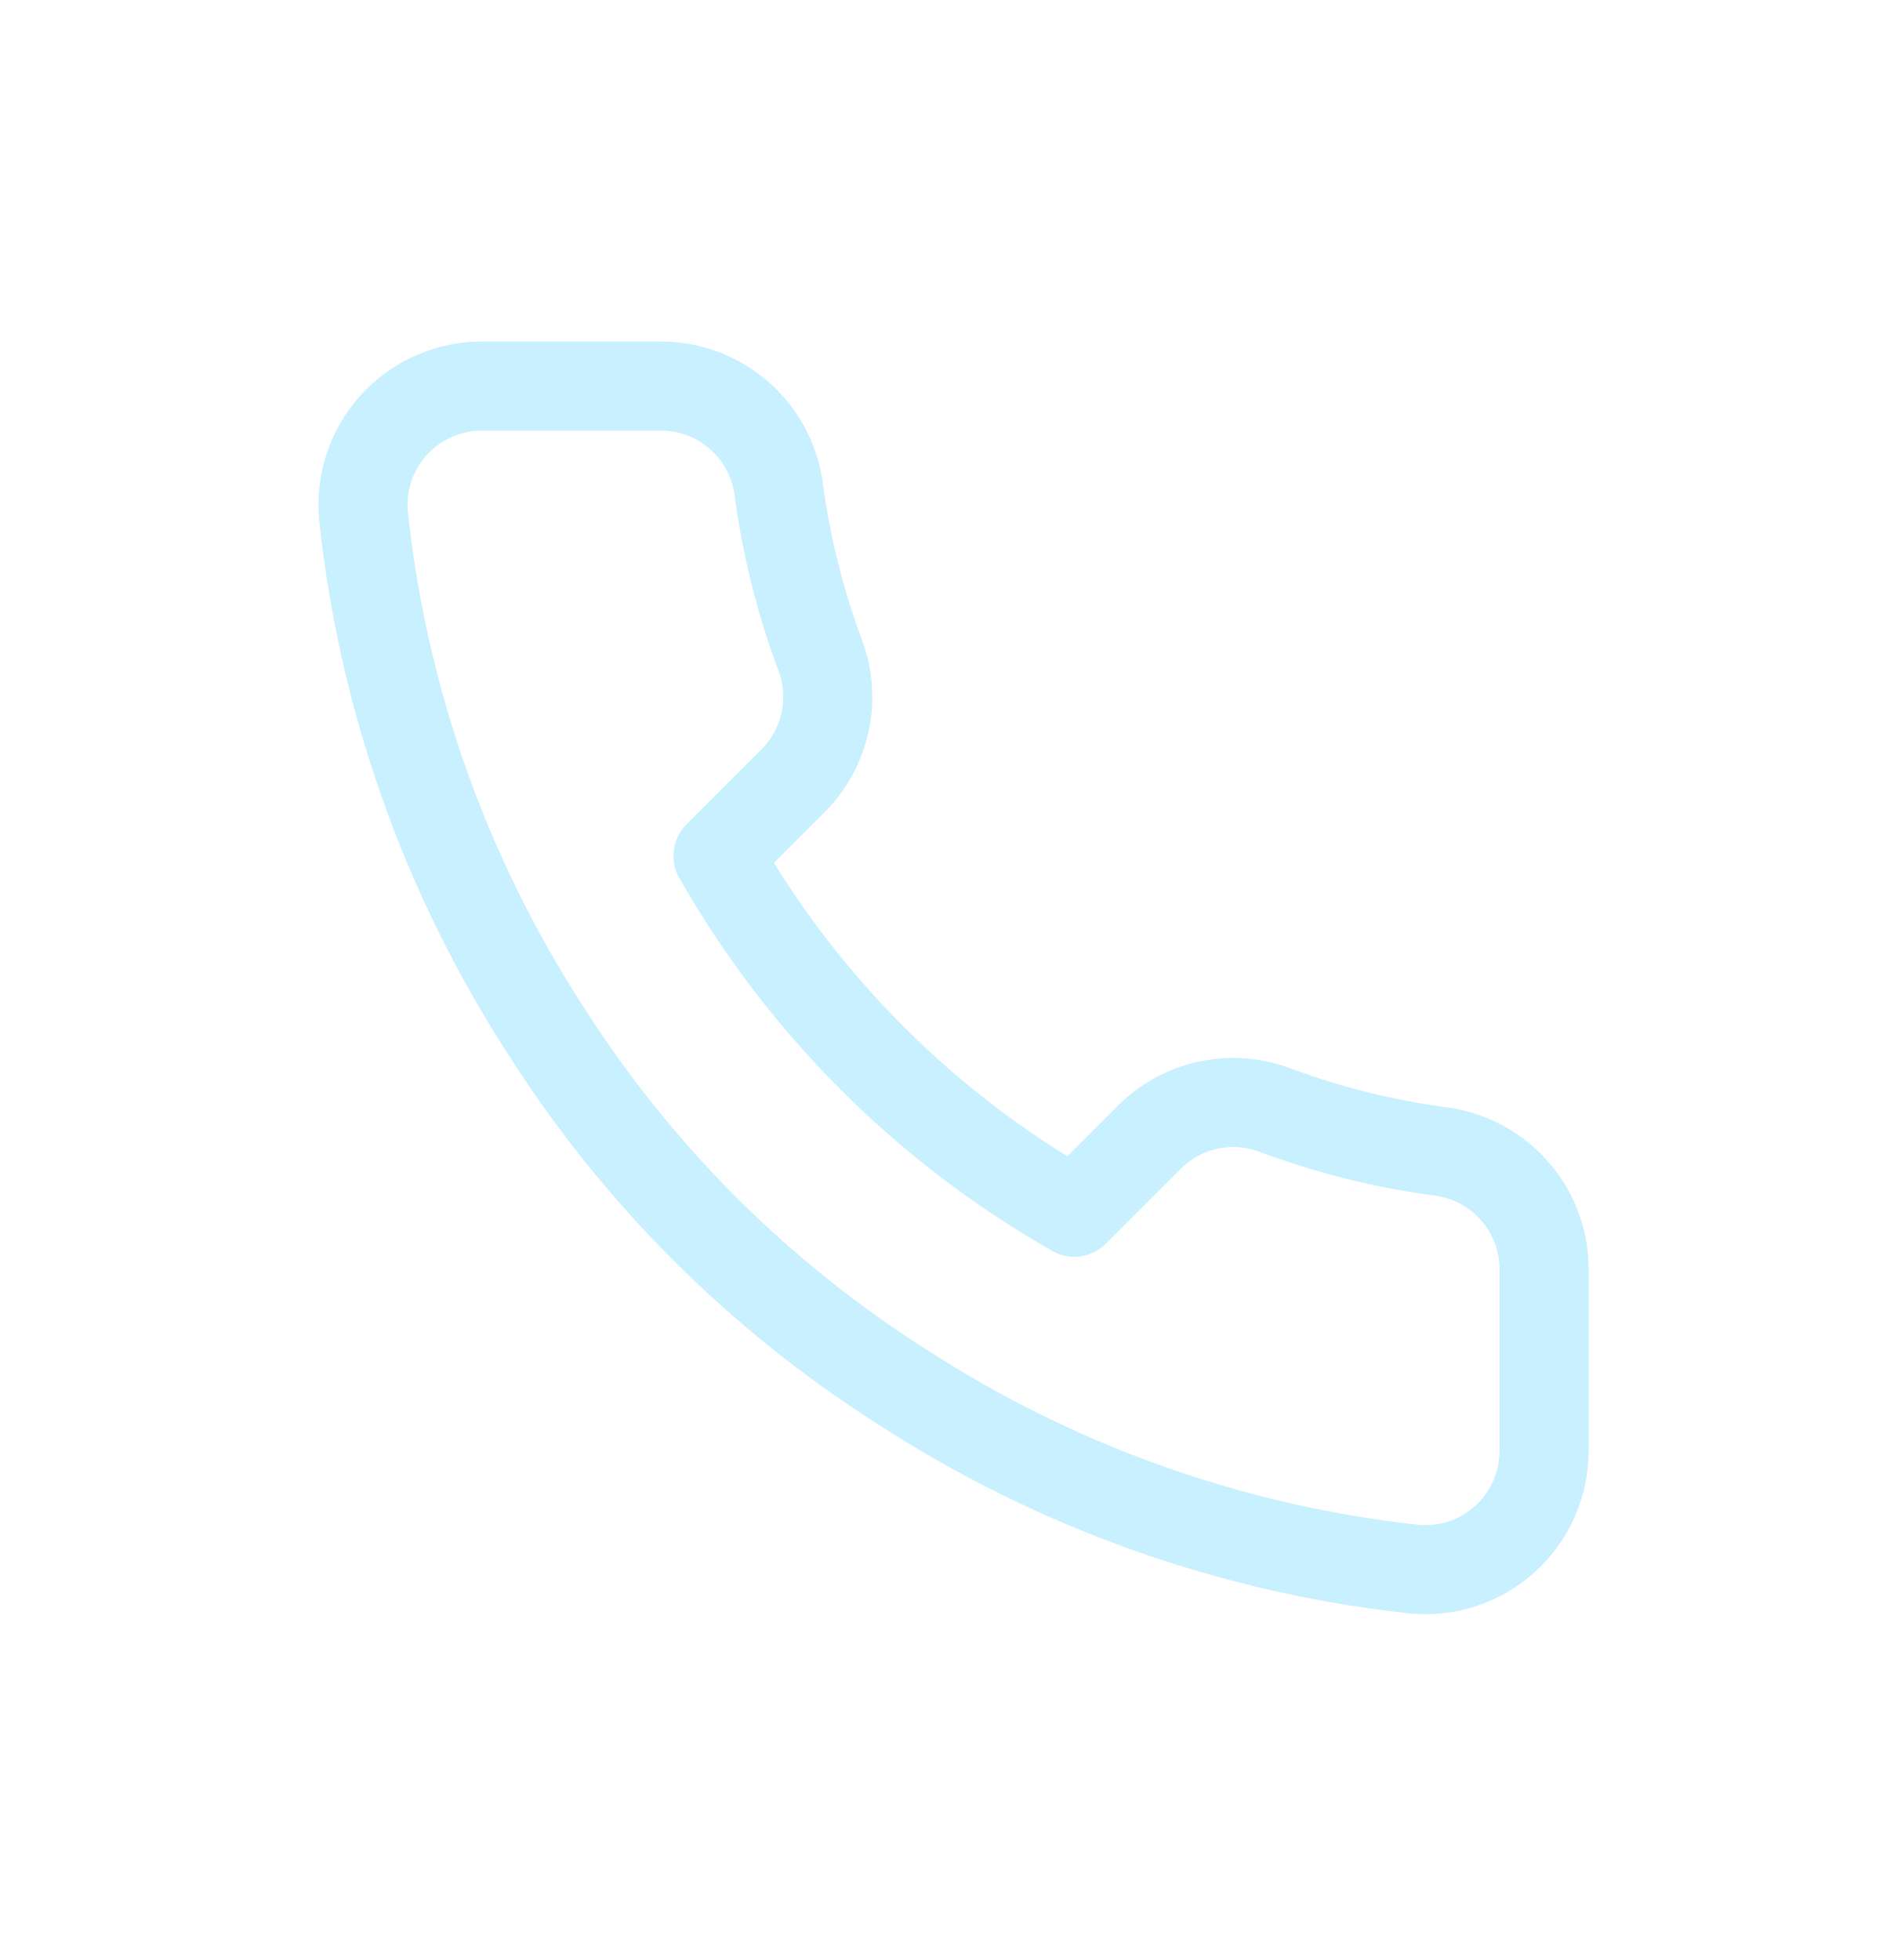
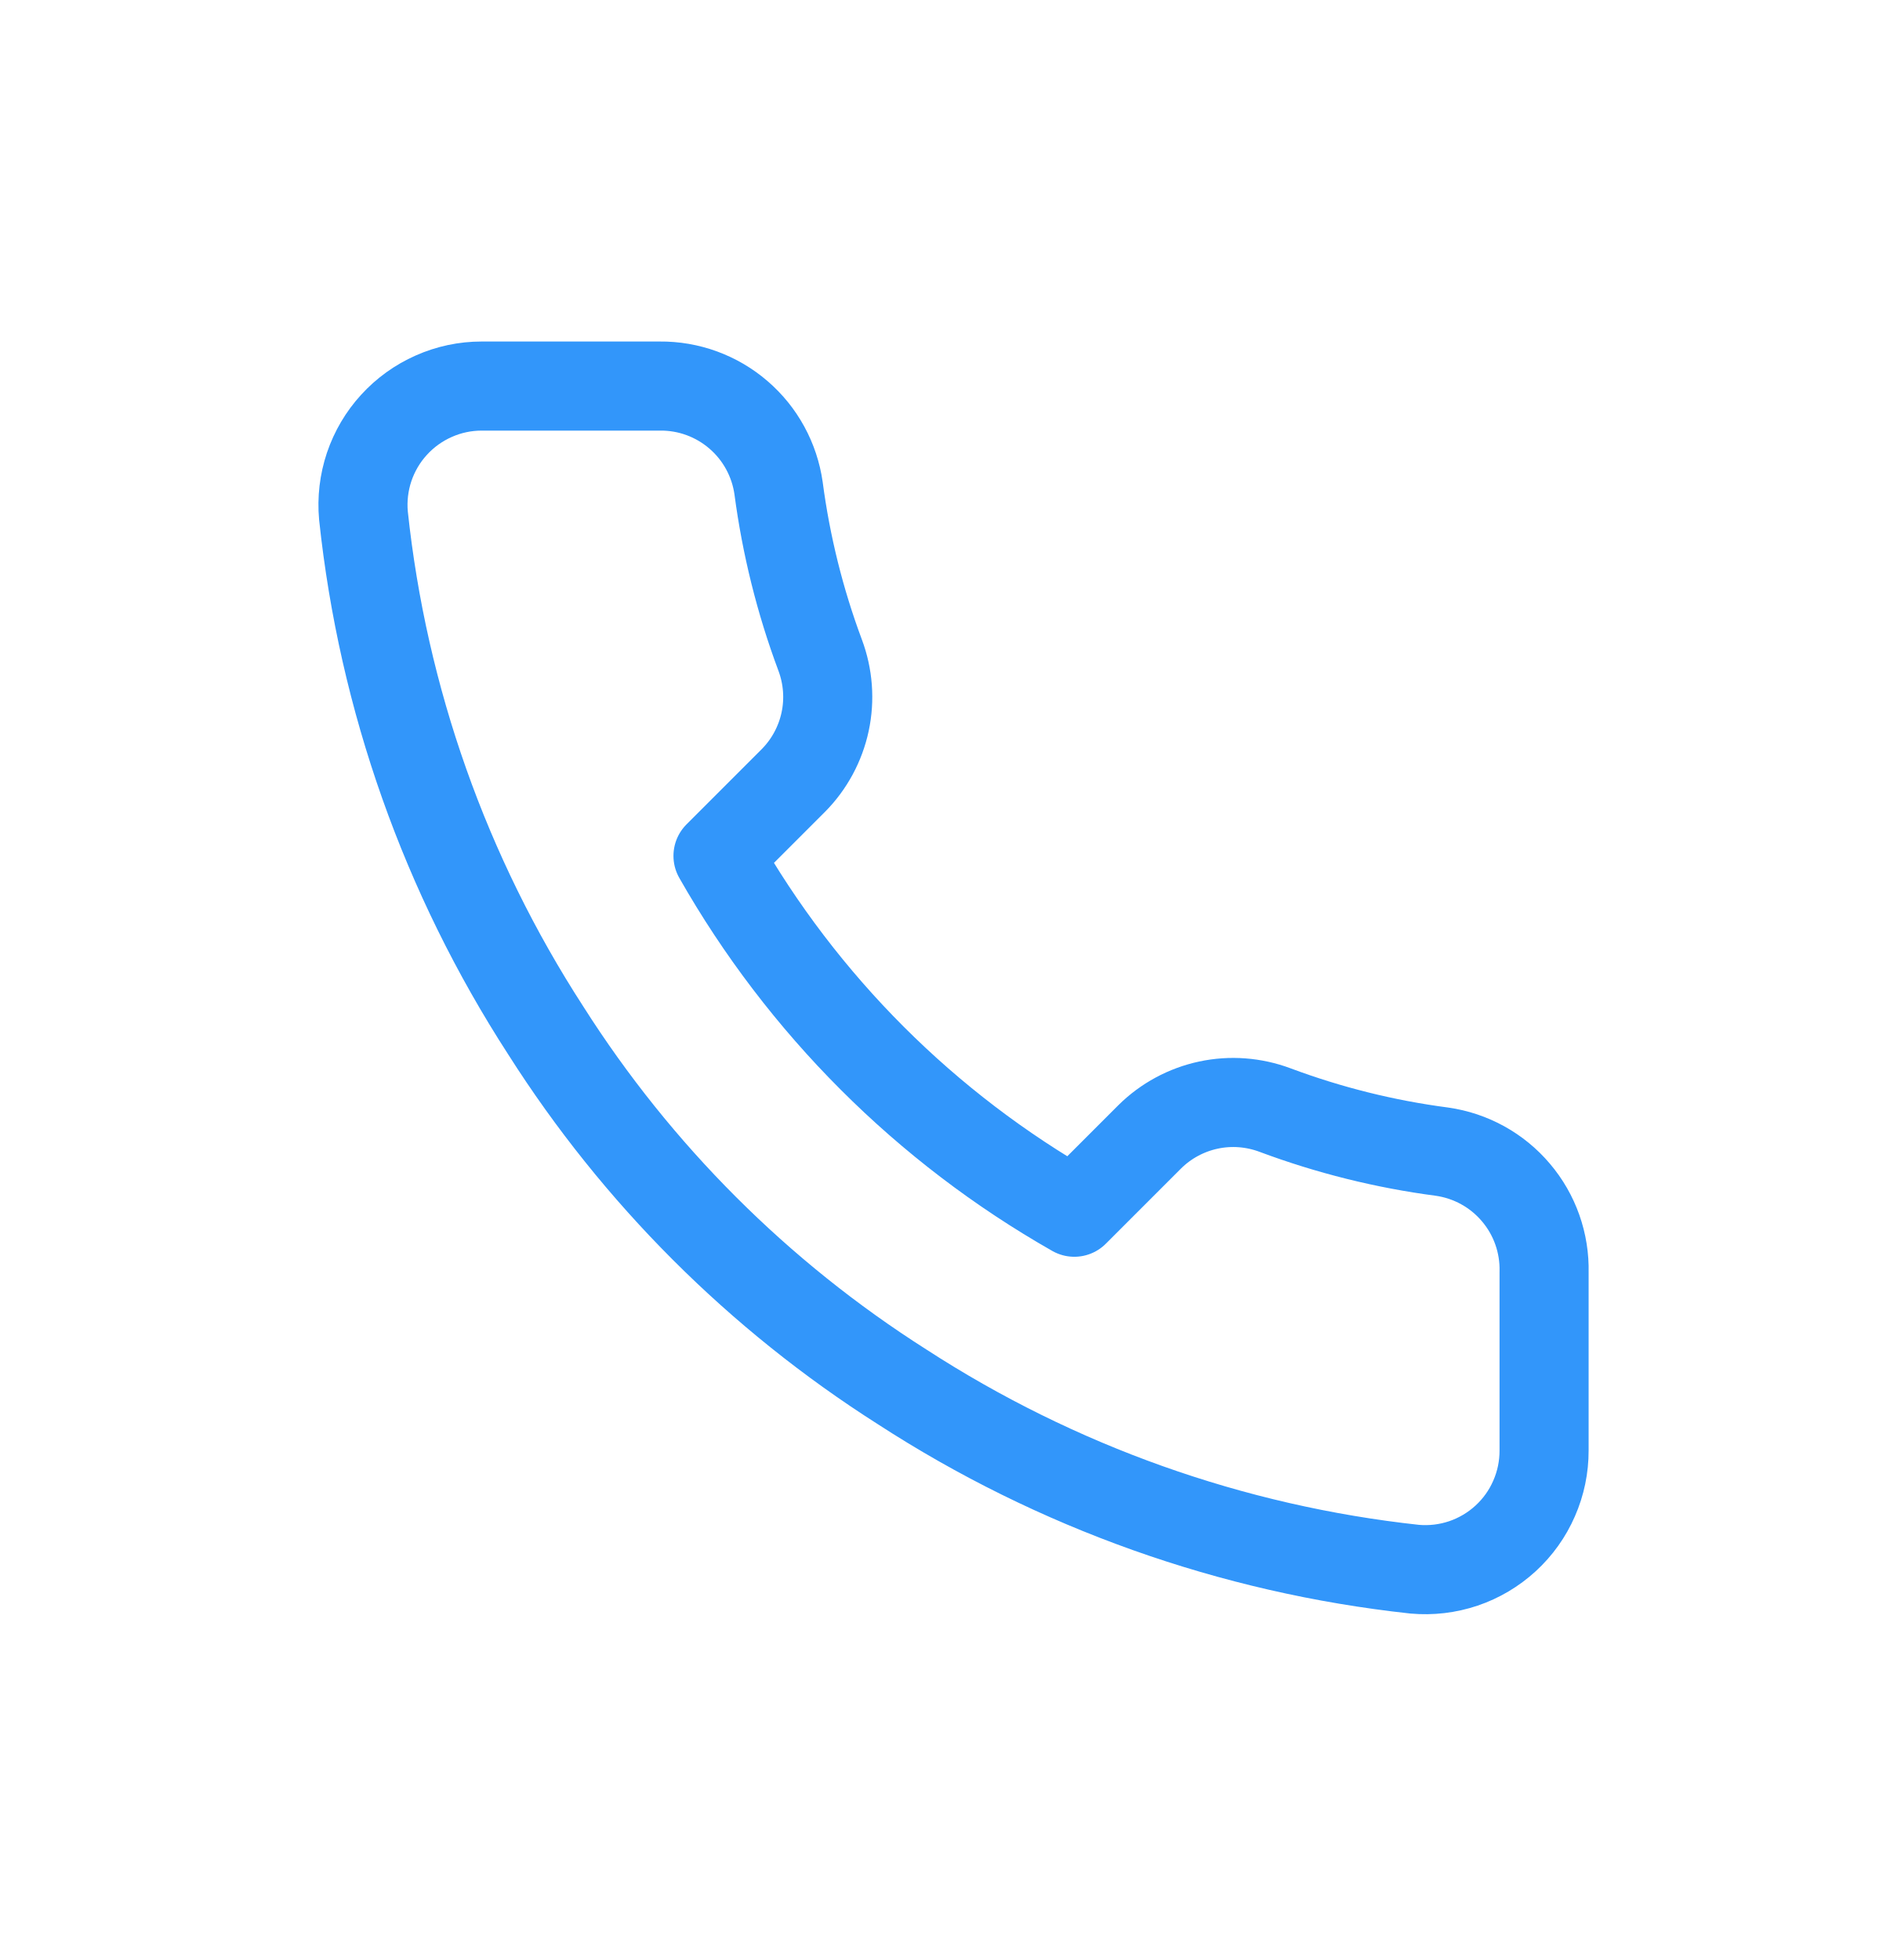
<svg xmlns="http://www.w3.org/2000/svg" width="32" height="33" viewBox="0 0 32 33" fill="none">
-   <path d="M26 21.42V24.42C26.001 24.699 25.944 24.974 25.832 25.229C25.721 25.485 25.557 25.714 25.352 25.902C25.147 26.09 24.904 26.234 24.641 26.323C24.377 26.412 24.097 26.445 23.82 26.42C20.743 26.086 17.787 25.034 15.19 23.35C12.774 21.815 10.725 19.766 9.19 17.35C7.5 14.741 6.448 11.771 6.12 8.68C6.095 8.404 6.128 8.125 6.216 7.862C6.305 7.599 6.447 7.357 6.635 7.152C6.822 6.947 7.05 6.783 7.304 6.671C7.558 6.558 7.832 6.5 8.11 6.5H11.11C11.595 6.495 12.066 6.667 12.434 6.984C12.802 7.3 13.042 7.74 13.11 8.22C13.237 9.18 13.471 10.123 13.81 11.03C13.944 11.388 13.974 11.777 13.894 12.151C13.814 12.525 13.629 12.868 13.36 13.14L12.09 14.41C13.514 16.914 15.586 18.986 18.09 20.41L19.36 19.14C19.632 18.871 19.975 18.686 20.349 18.606C20.723 18.526 21.112 18.556 21.47 18.69C22.377 19.029 23.32 19.264 24.28 19.39C24.766 19.459 25.209 19.703 25.526 20.078C25.844 20.452 26.012 20.93 26 21.42Z" stroke="#C9F0FF" stroke-width="1.5" stroke-linecap="round" stroke-linejoin="round" />
+   <path d="M26 21.42V24.42C26.001 24.699 25.944 24.974 25.832 25.229C25.721 25.485 25.557 25.714 25.352 25.902C25.147 26.09 24.904 26.234 24.641 26.323C24.377 26.412 24.097 26.445 23.82 26.42C20.743 26.086 17.787 25.034 15.19 23.35C12.774 21.815 10.725 19.766 9.19 17.35C7.5 14.741 6.448 11.771 6.12 8.68C6.095 8.404 6.128 8.125 6.216 7.862C6.305 7.599 6.447 7.357 6.635 7.152C6.822 6.947 7.05 6.783 7.304 6.671C7.558 6.558 7.832 6.5 8.11 6.5H11.11C11.595 6.495 12.066 6.667 12.434 6.984C12.802 7.3 13.042 7.74 13.11 8.22C13.237 9.18 13.471 10.123 13.81 11.03C13.944 11.388 13.974 11.777 13.894 12.151C13.814 12.525 13.629 12.868 13.36 13.14L12.09 14.41C13.514 16.914 15.586 18.986 18.09 20.41L19.36 19.14C19.632 18.871 19.975 18.686 20.349 18.606C20.723 18.526 21.112 18.556 21.47 18.69C22.377 19.029 23.32 19.264 24.28 19.39C24.766 19.459 25.209 19.703 25.526 20.078C25.844 20.452 26.012 20.93 26 21.42Z" stroke="#3296FA" stroke-width="1.5" stroke-linecap="round" stroke-linejoin="round" />
</svg>
